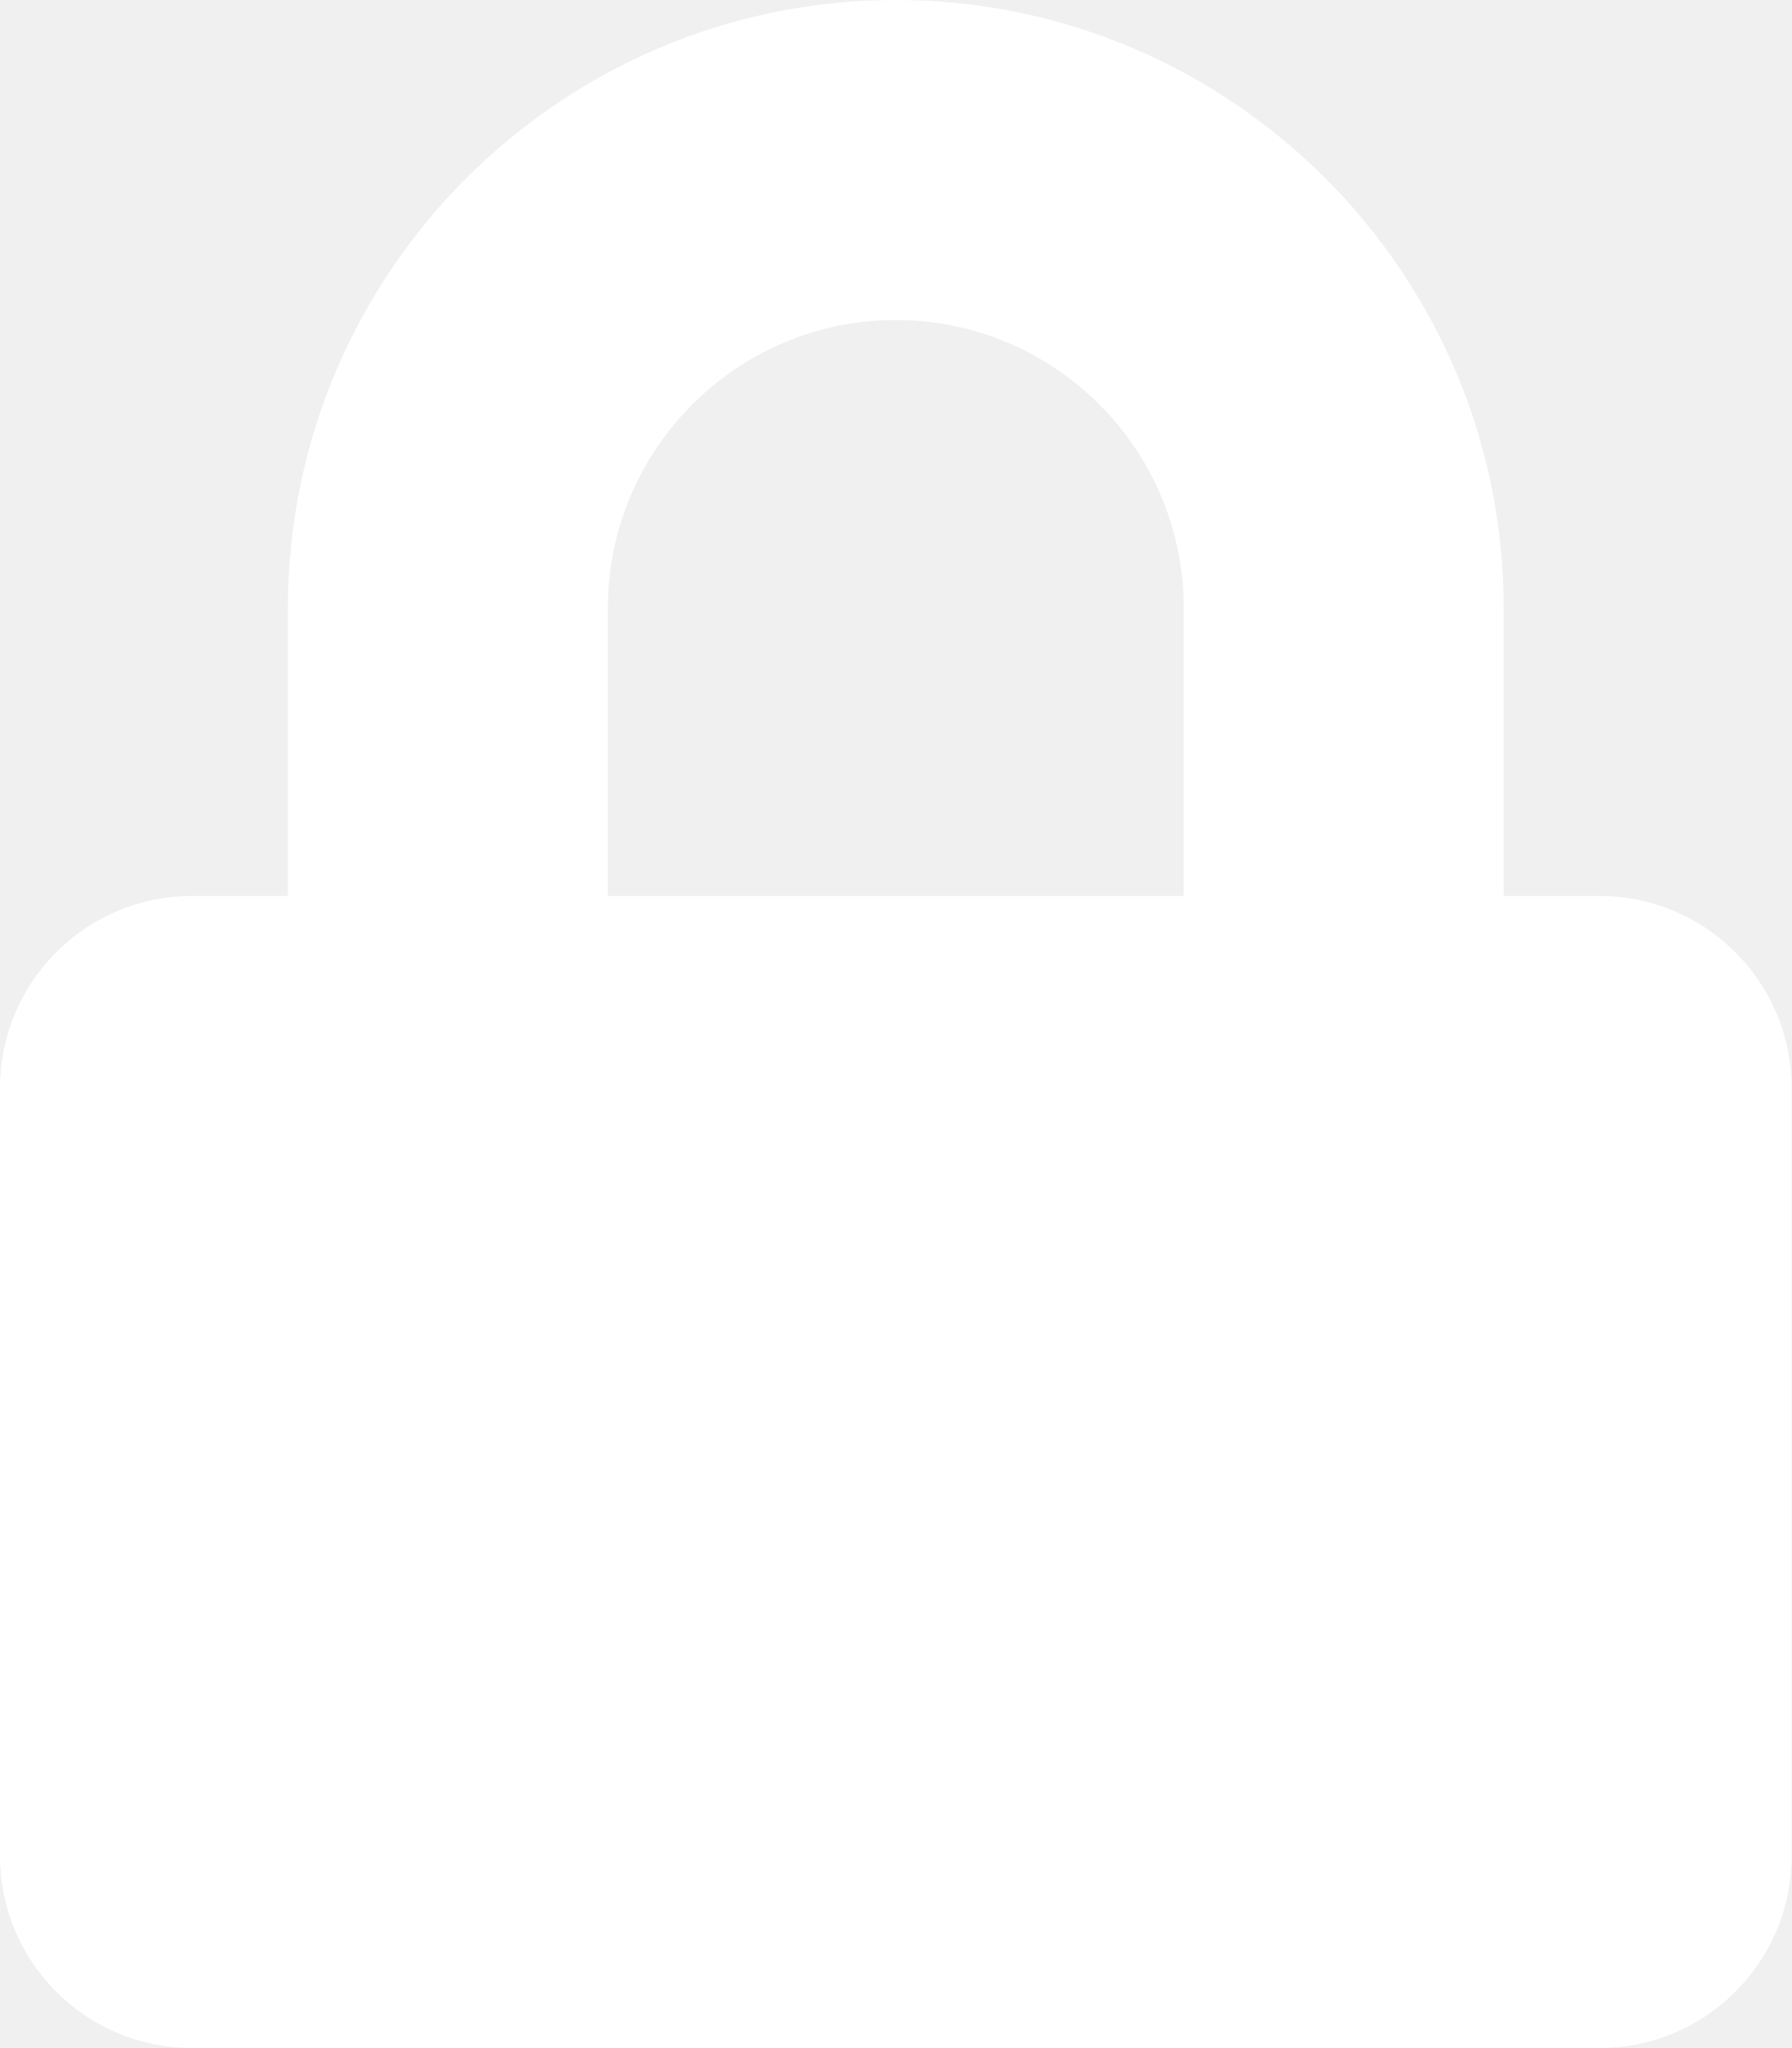
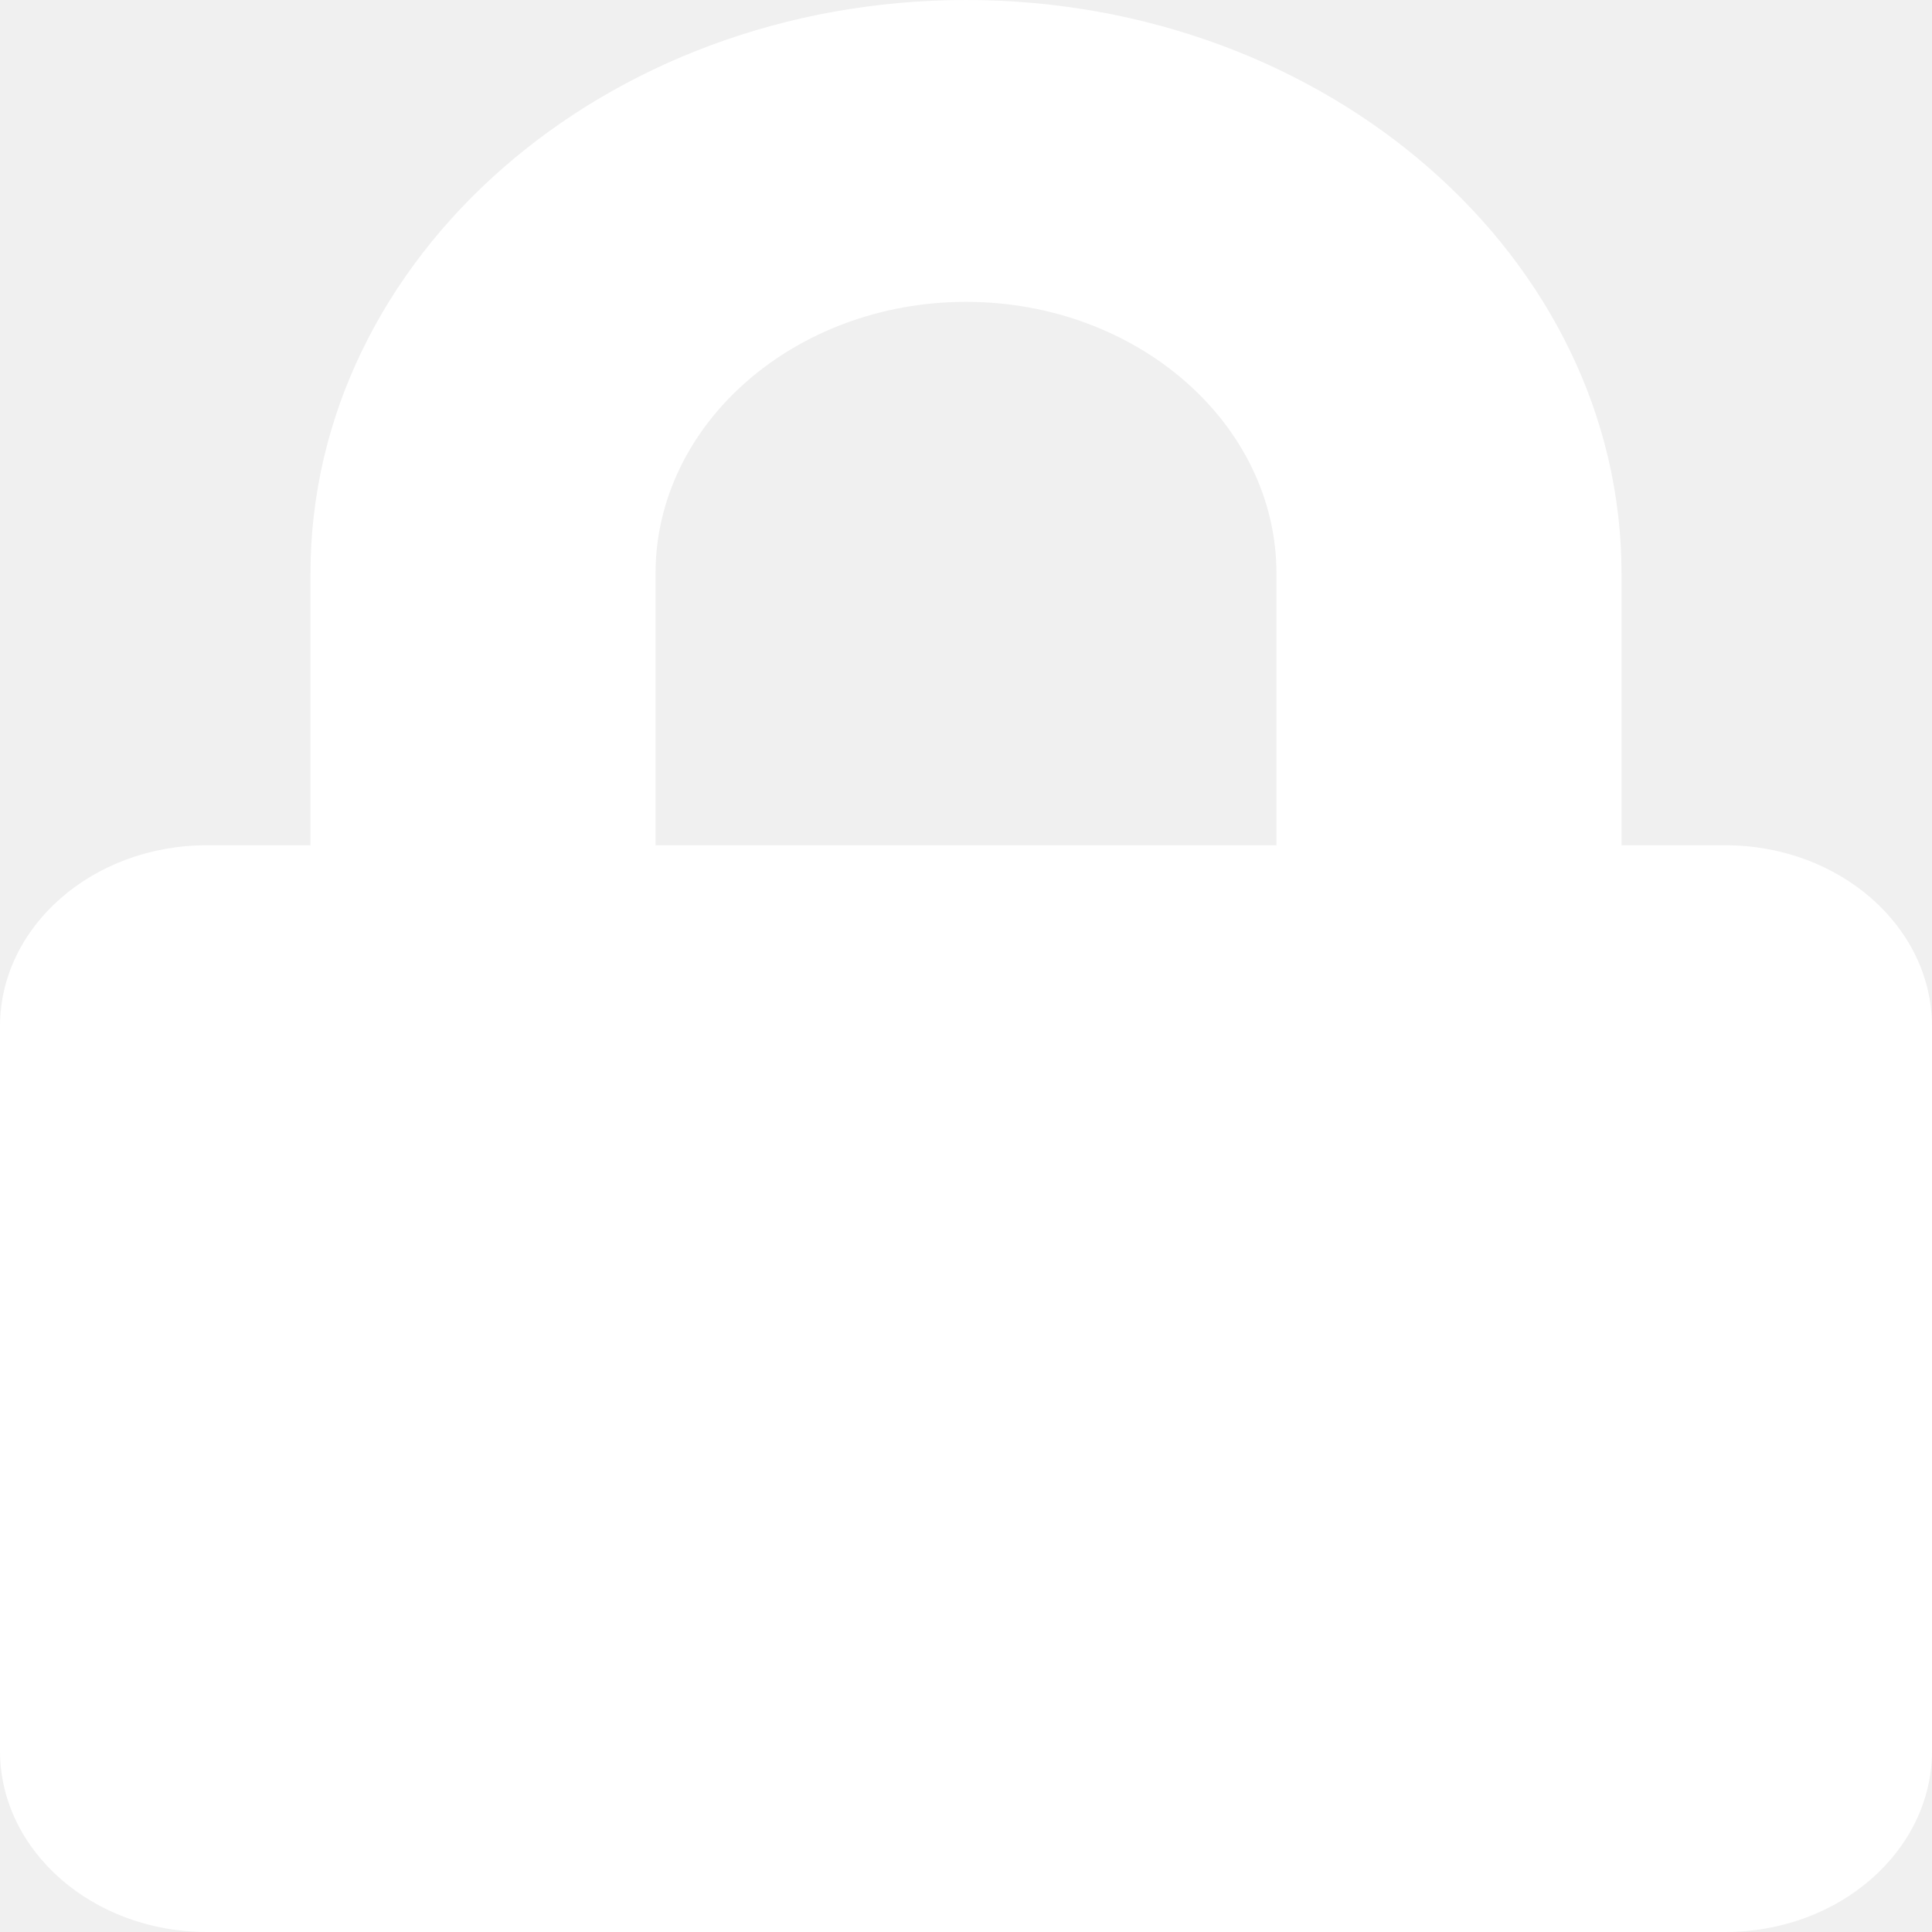
- <svg xmlns="http://www.w3.org/2000/svg" aria-hidden="true" focusable="false" data-prefix="fas" data-icon="lock" role="img" width="448" height="512">
-   <rect id="backgroundrect" width="100%" height="100%" x="0" y="0" fill="none" stroke="none" />
-   <g class="currentLayer" style="">
-     <path fill="#ffffff" d="M400 224h-24v-72C376 68.2 307.8 0 224 0S72 68.2 72 152v72H48c-26.5 0-48 21.5-48 48v192c0 26.5 21.5 48 48 48h352c26.5 0 48-21.5 48-48V272c0-26.5-21.5-48-48-48zm-104 0H152v-72c0-39.7 32.3-72 72-72s72 32.3 72 72v72z" id="svg_1" class="selected" fill-opacity="1" />
+ <svg xmlns="http://www.w3.org/2000/svg" width="50pt" height="50pt" viewBox="0 0 50 50" version="1.1">
+   <g id="surface1">
+     <path style=" stroke:none;fill-rule:nonzero;fill:rgb(100%,100%,100%);fill-opacity:1;" d="M 44.645 21.875 L 41.965 21.875 L 41.965 14.844 C 41.965 6.66 34.352 0 25 0 C 15.648 0 8.035 6.66 8.035 14.844 L 8.035 21.875 L 5.355 21.875 C 2.398 21.875 0 23.977 0 26.562 L 0 45.312 C 0 47.898 2.398 50 5.355 50 L 44.645 50 C 47.602 50 50 47.898 50 45.312 L 50 26.562 C 50 23.977 47.602 21.875 44.645 21.875 Z M 33.035 21.875 L 16.965 21.875 L 16.965 14.844 C 16.965 10.969 20.57 7.812 25 7.812 C 29.43 7.812 33.035 10.969 33.035 14.844 Z M 33.035 21.875 " />
  </g>
</svg>
